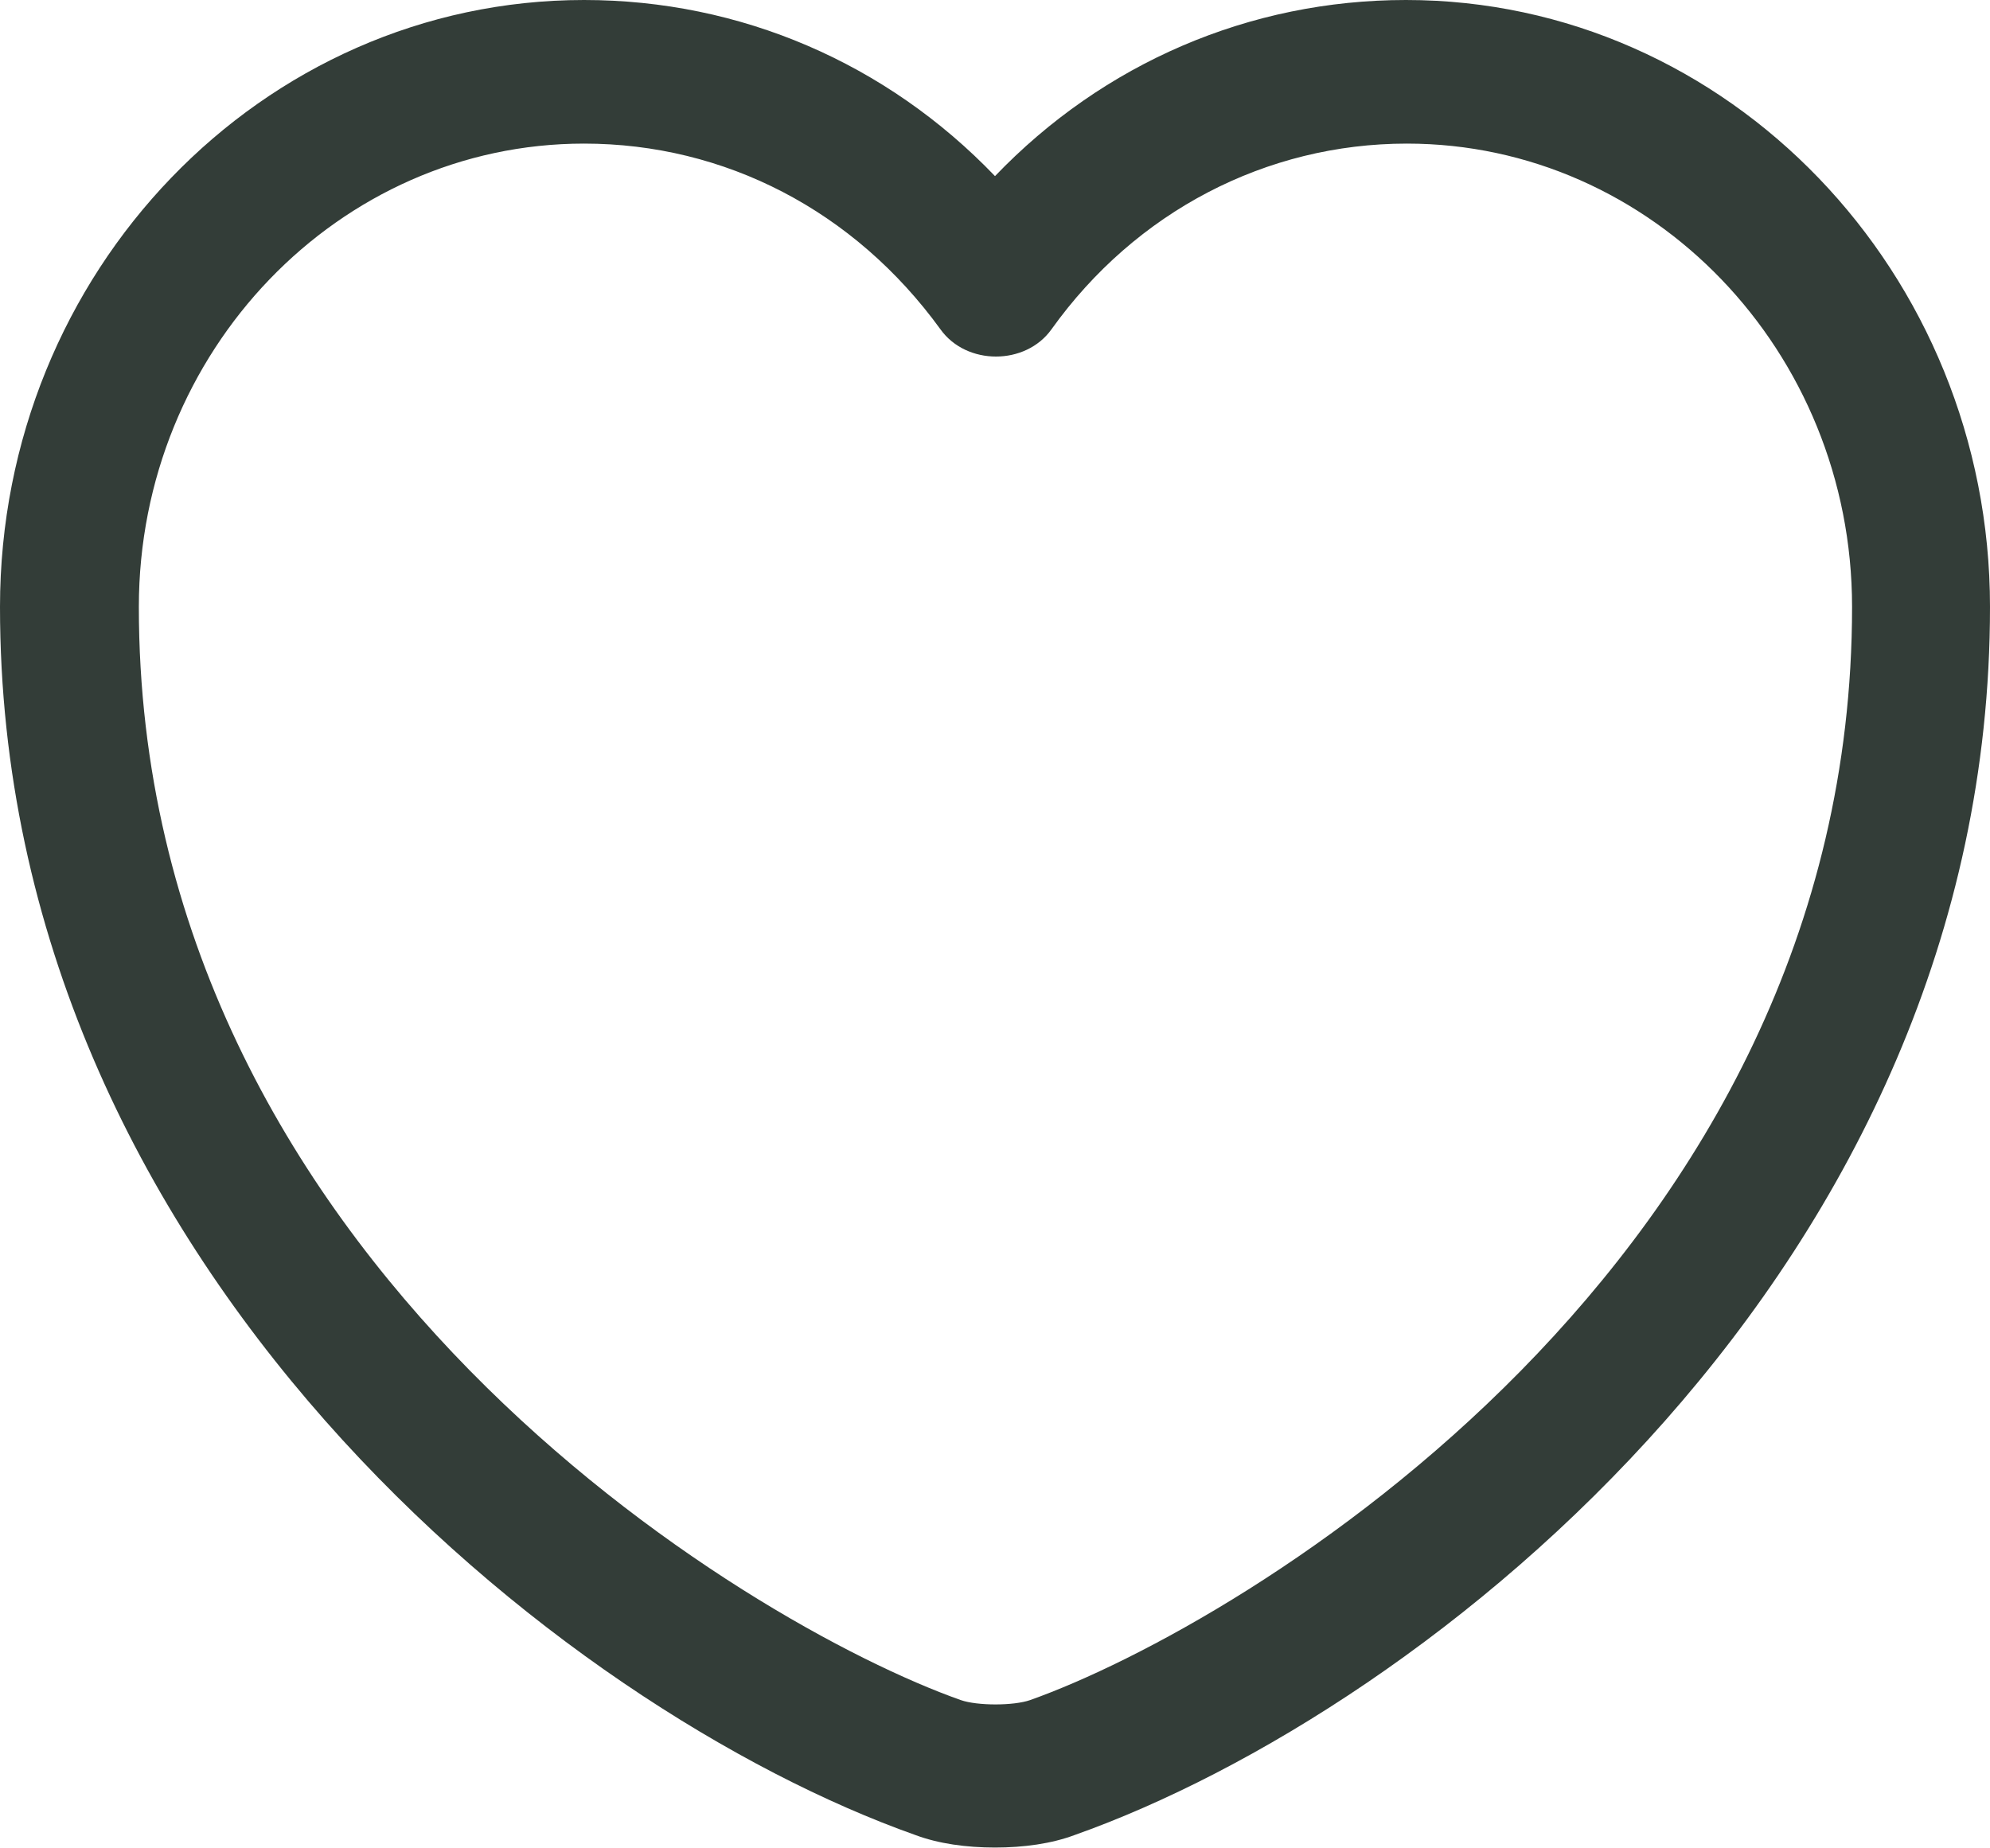
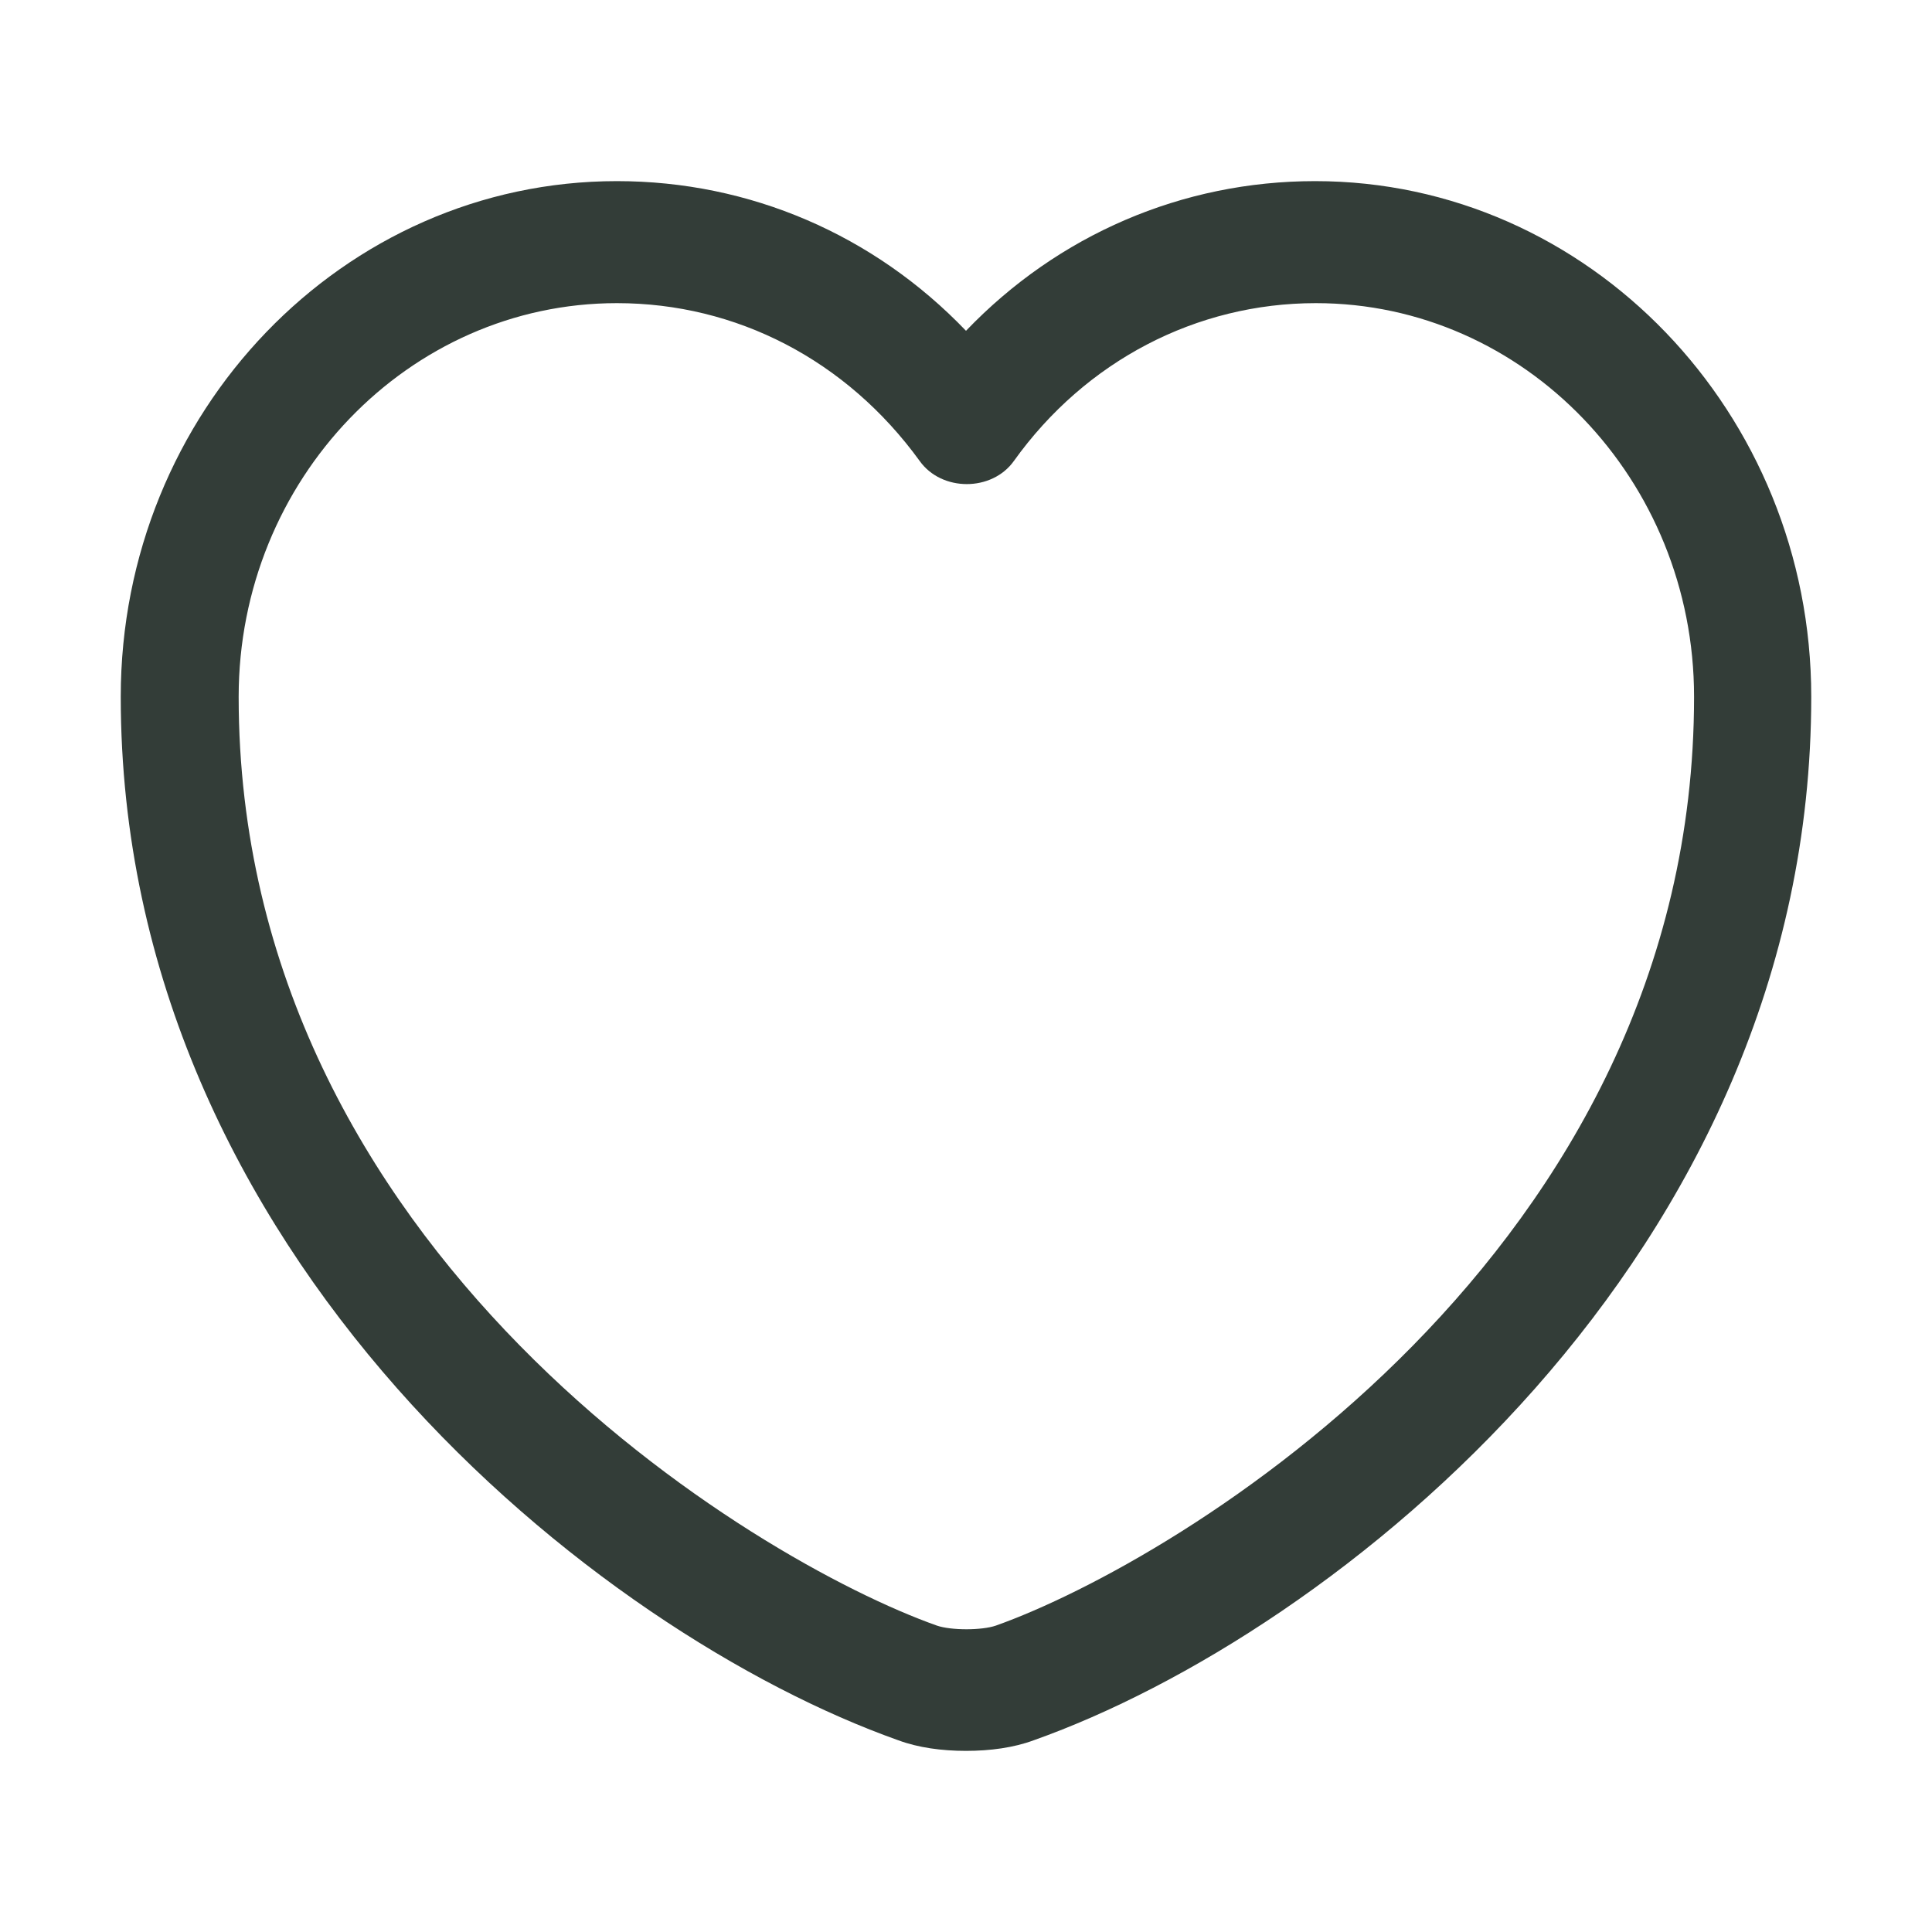
- <svg xmlns="http://www.w3.org/2000/svg" preserveAspectRatio="none" overflow="visible" style="display: block;" width="17.5" height="16.25" viewBox="0 0 17.5 16.25" fill="none">
-   <path id="Vector" d="M8.75 16.25C8.498 16.25 8.253 16.216 8.05 16.14C4.941 15.038 0 11.122 0 5.338C0 2.391 2.303 0 5.136 0C6.512 0 7.798 0.556 8.75 1.549C9.702 0.556 10.988 0 12.364 0C15.197 0 17.5 2.4 17.5 5.338C17.5 11.131 12.559 15.038 9.45 16.14C9.247 16.216 9.002 16.25 8.75 16.25ZM5.136 1.263C2.979 1.263 1.221 3.09 1.221 5.338C1.221 11.089 6.569 14.288 8.449 14.953C8.595 15.004 8.913 15.004 9.059 14.953C10.931 14.288 16.287 11.097 16.287 5.338C16.287 3.09 14.529 1.263 12.372 1.263C11.135 1.263 9.987 1.861 9.247 2.896C9.019 3.216 8.498 3.216 8.27 2.896C7.513 1.852 6.373 1.263 5.136 1.263Z" fill="#333D38" />
+ <svg xmlns="http://www.w3.org/2000/svg" width="32" height="32" viewBox="0 0 32 32" fill="none">
+   <path d="M16 29C15.596 29 15.206 28.946 14.88 28.825C9.905 27.06 2 20.796 2 11.541C2 6.826 5.686 3 10.218 3C12.419 3 14.476 3.889 16 5.479C17.524 3.889 19.581 3 21.782 3C26.314 3 30 6.839 30 11.541C30 20.809 22.095 27.06 17.12 28.825C16.794 28.946 16.404 29 16 29ZM10.218 5.021C6.767 5.021 3.953 7.944 3.953 11.541C3.953 20.742 12.51 25.861 15.518 26.925C15.753 27.006 16.261 27.006 16.495 26.925C19.49 25.861 28.059 20.755 28.059 11.541C28.059 7.944 25.247 5.021 21.795 5.021C19.816 5.021 17.98 5.977 16.794 7.634C16.43 8.146 15.596 8.146 15.232 7.634C14.021 5.964 12.197 5.021 10.218 5.021Z" fill="#333D38" />
</svg>
